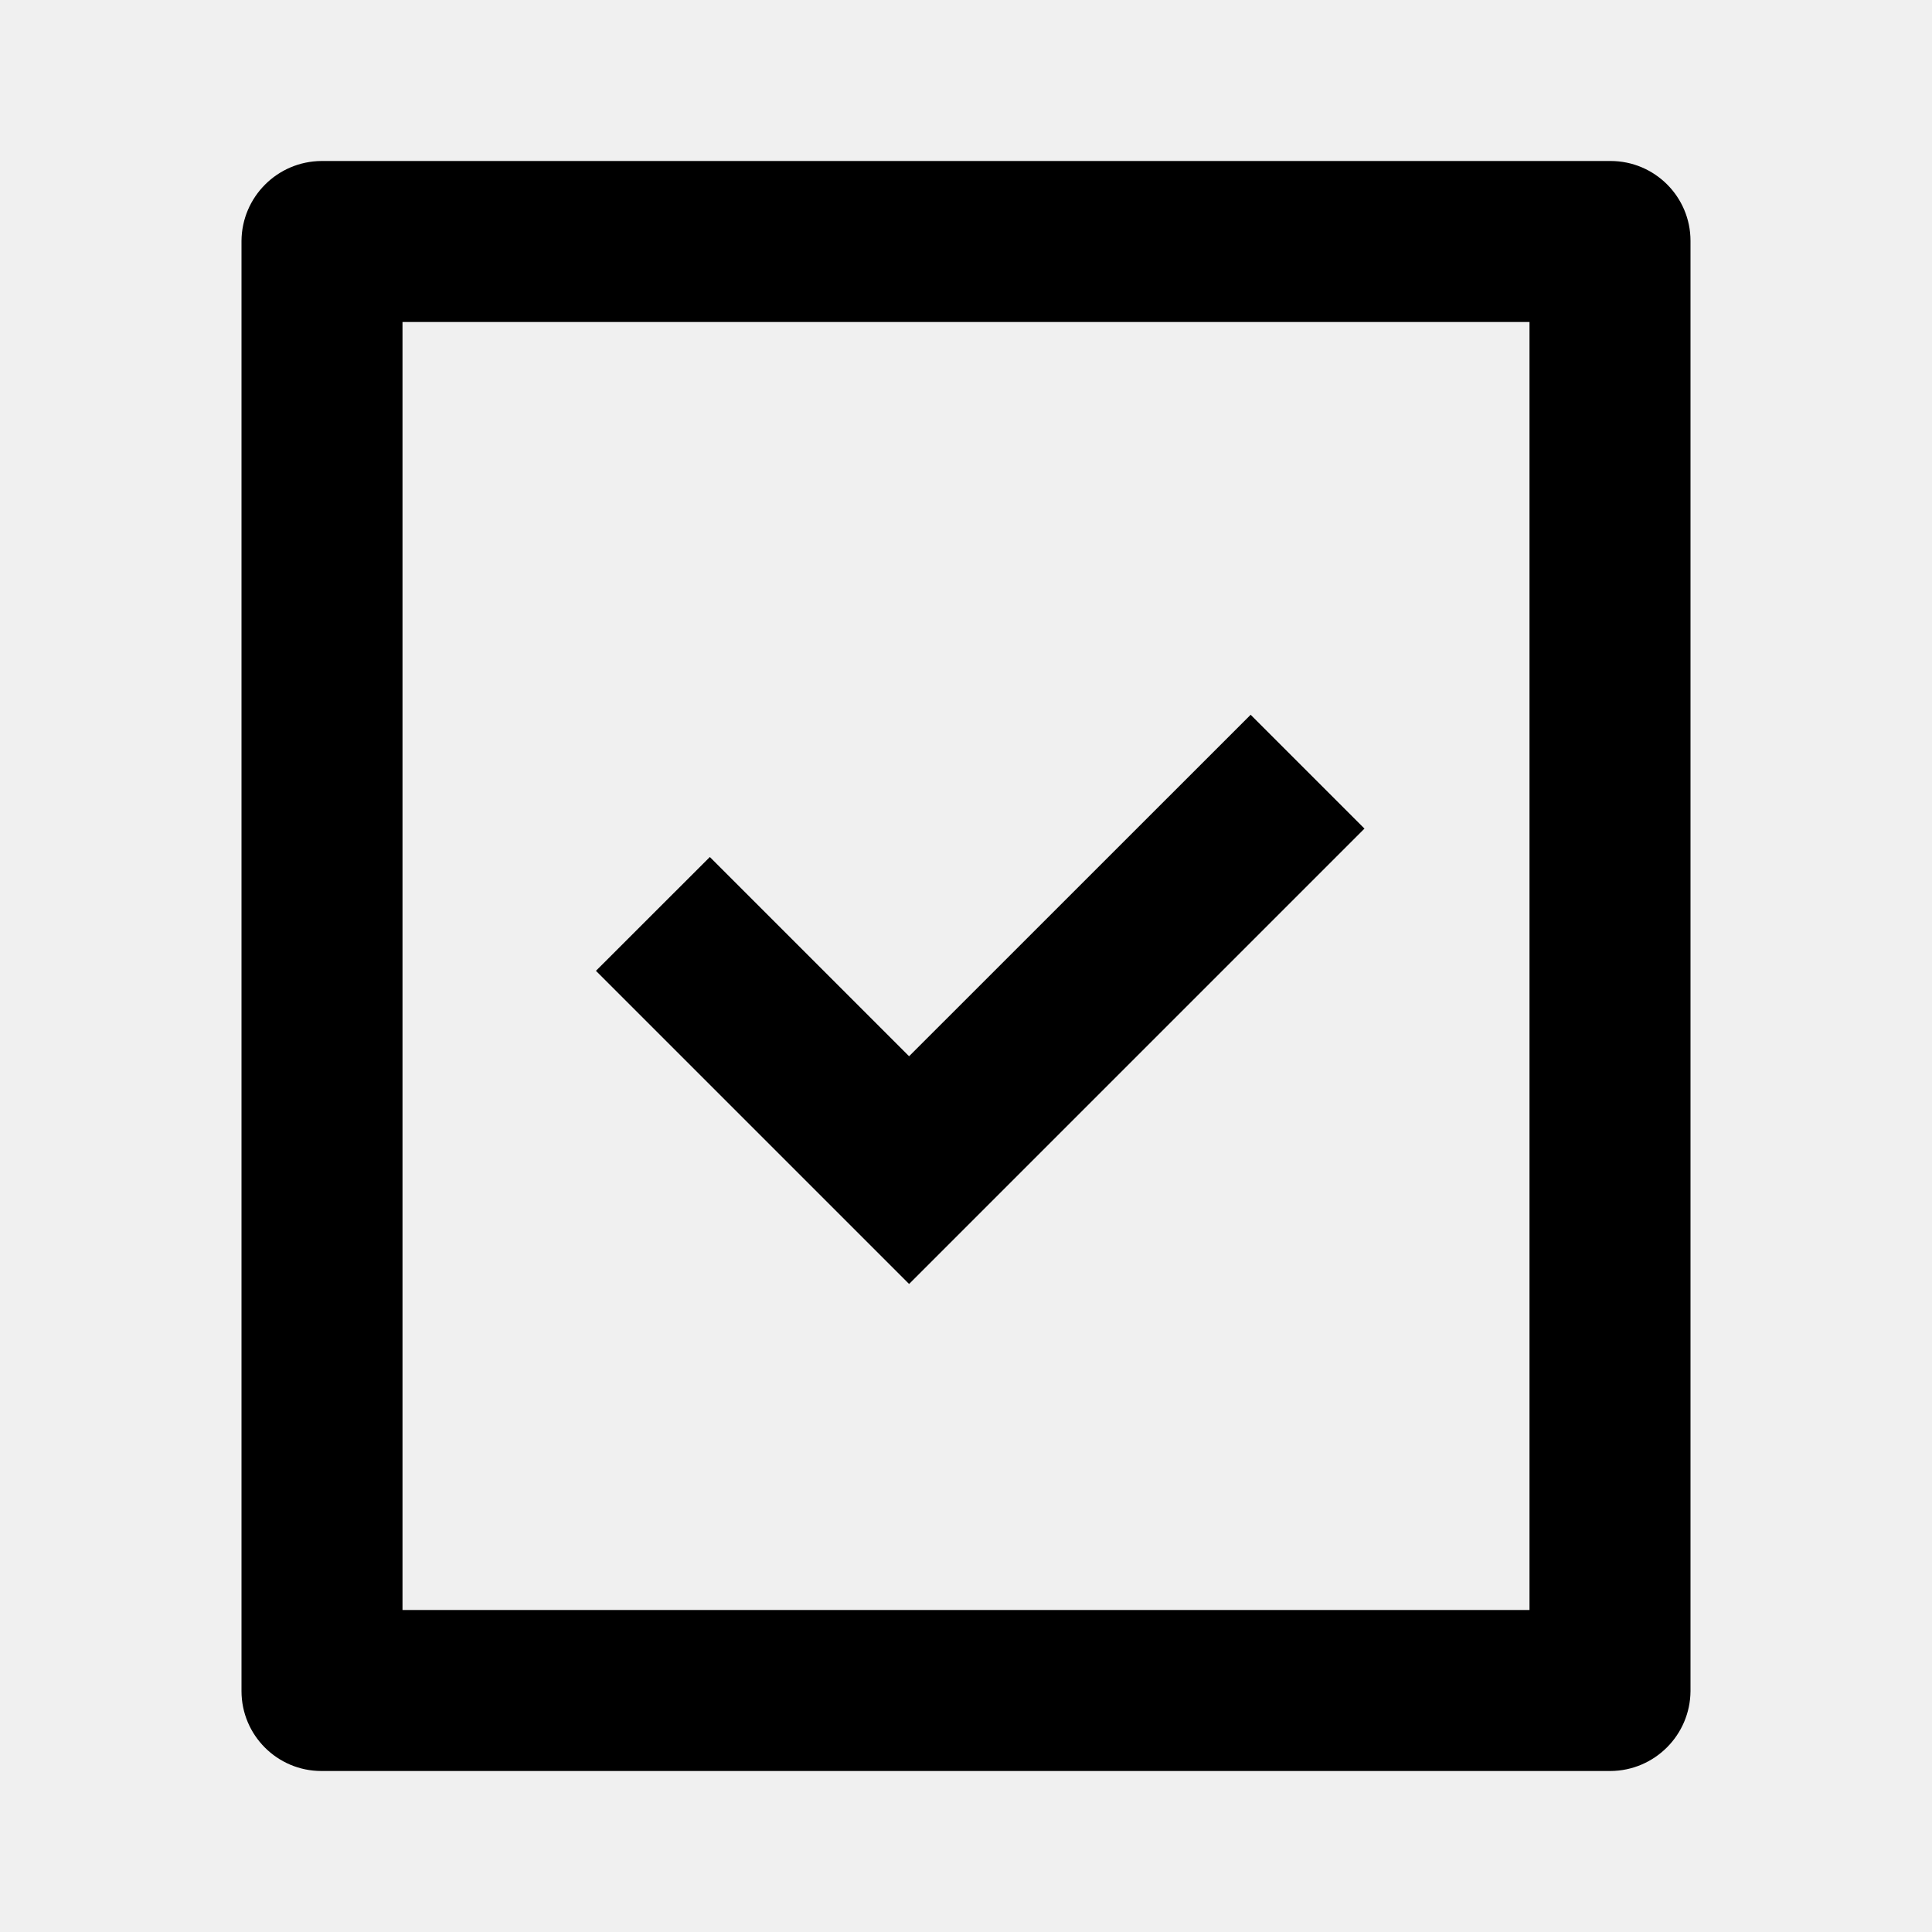
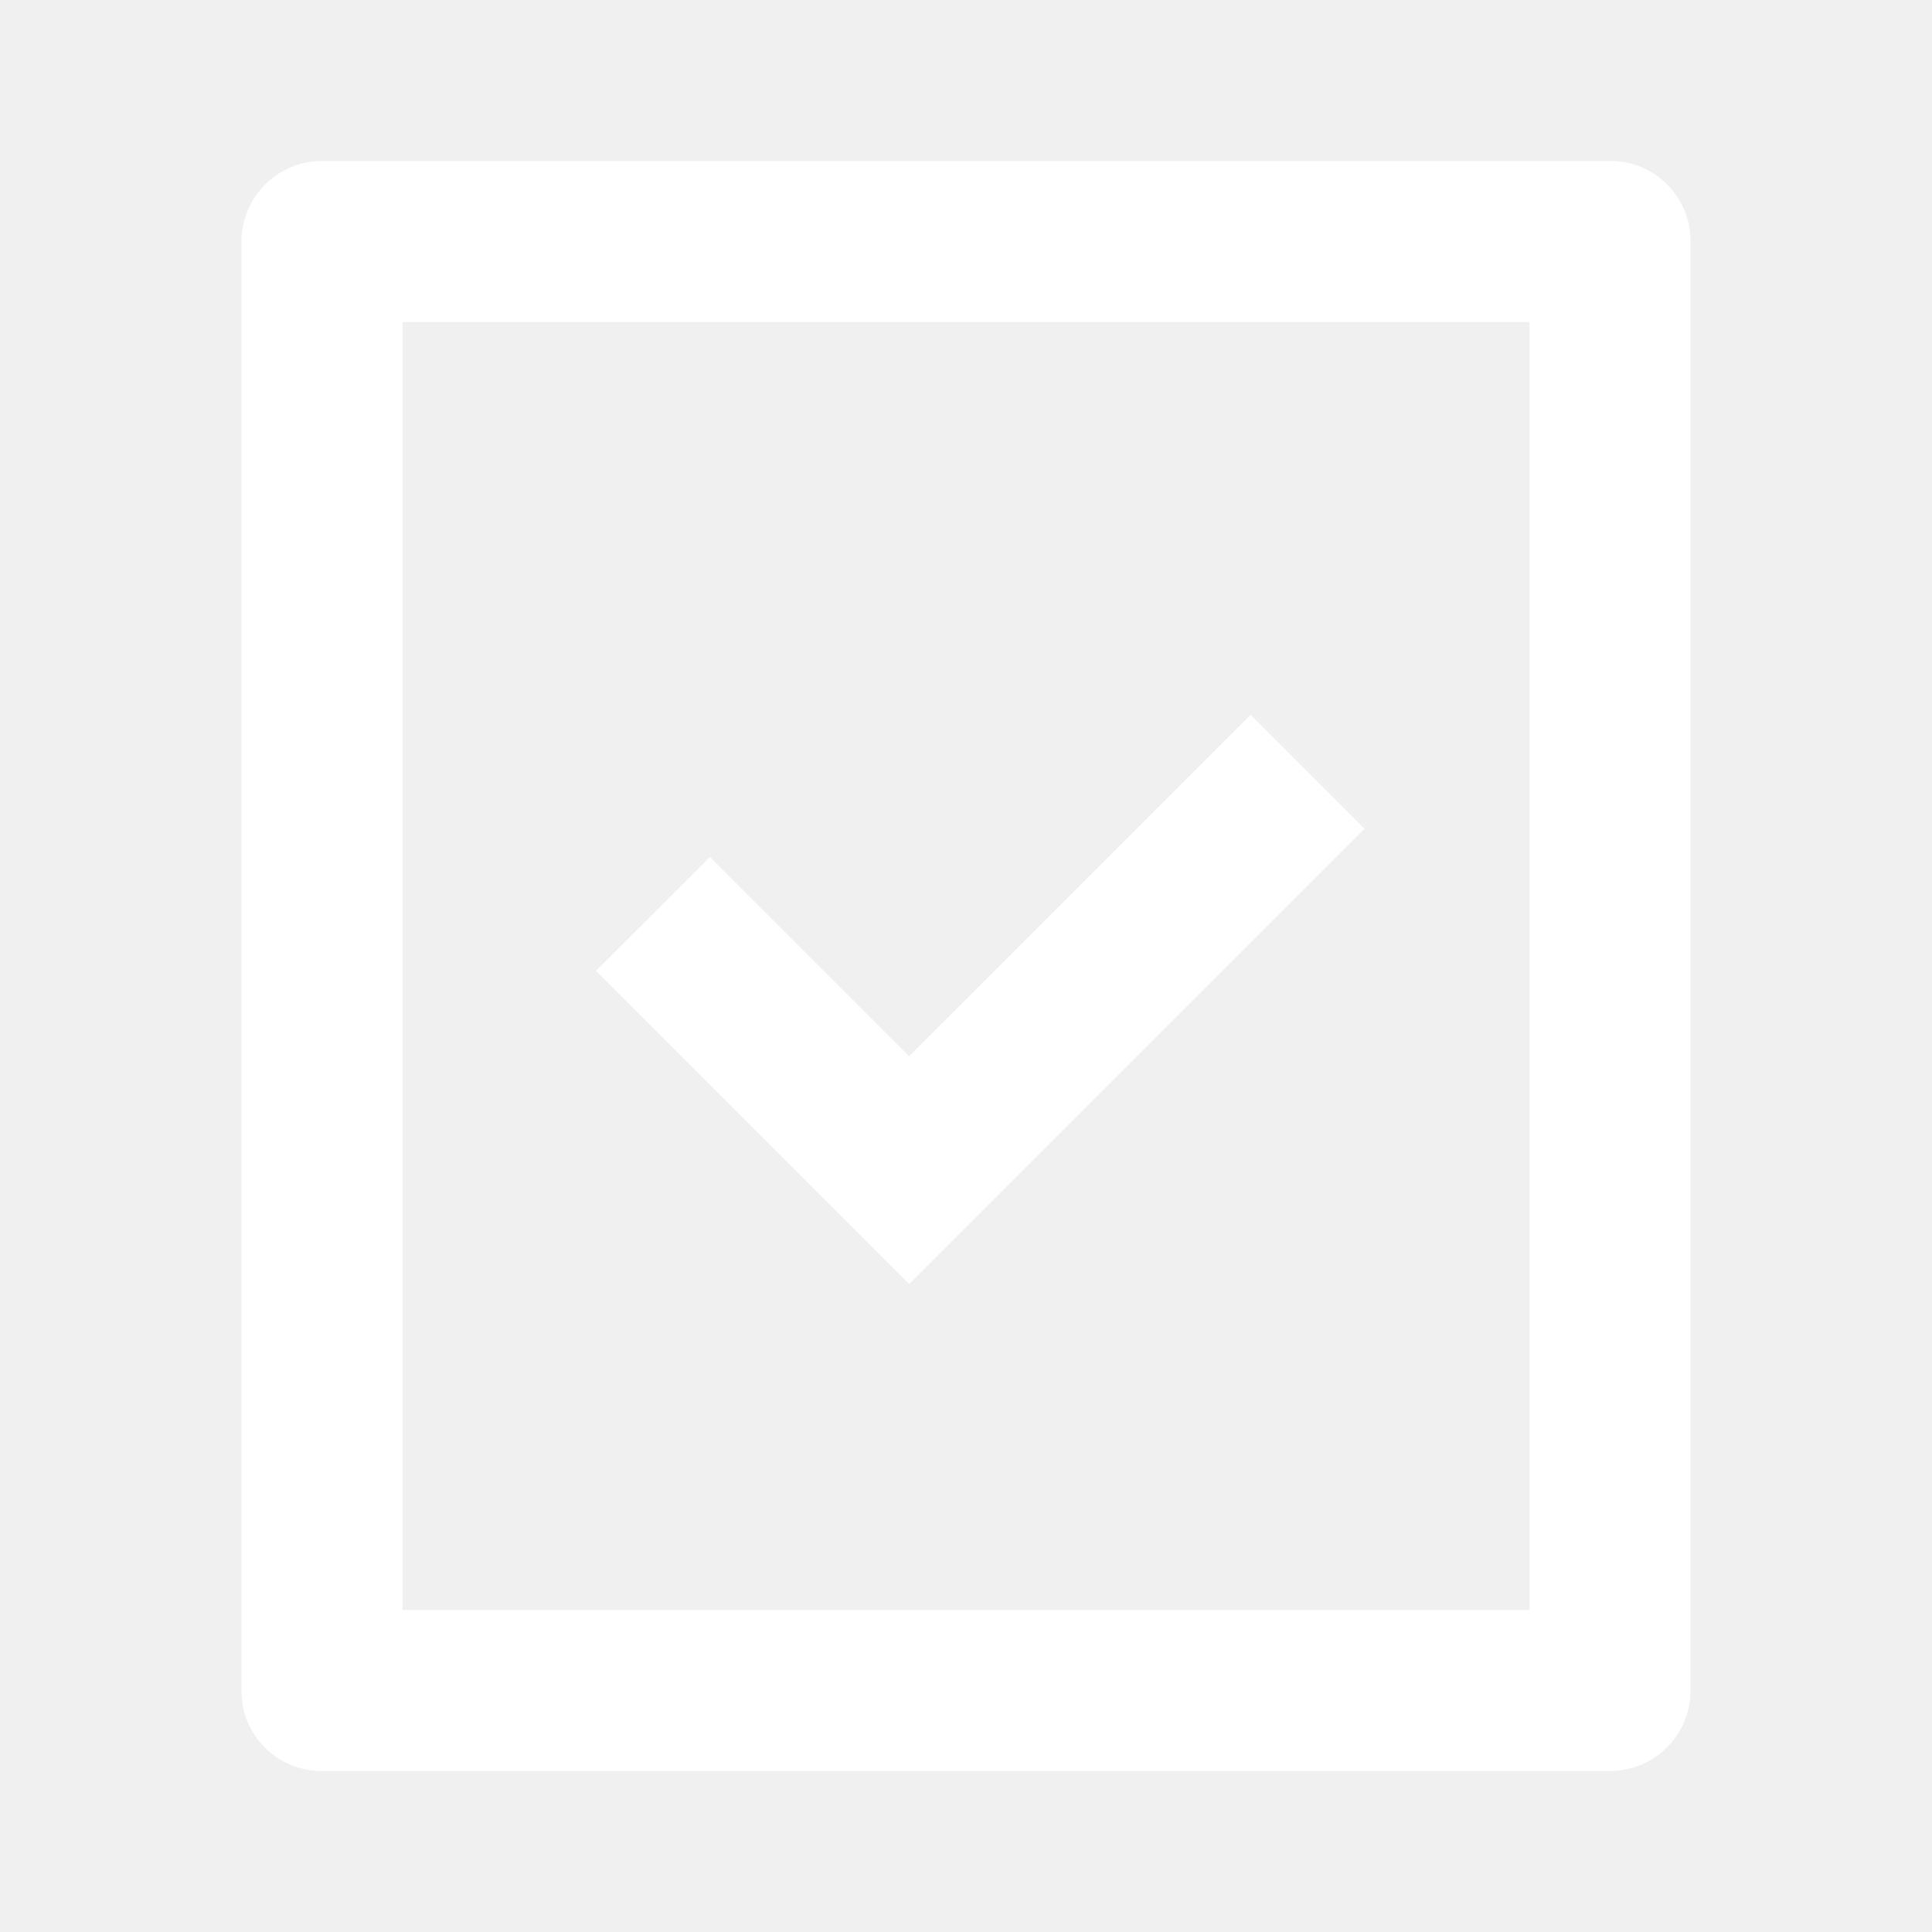
- <svg xmlns="http://www.w3.org/2000/svg" viewBox="0 0 24 24" width="24" height="24">
-   <path fill="none" d="M0 0h24v24H0z" />
-   <path d="M21 2.992v18.016a1 1 0 0 1-.993.992H3.993A.993.993 0 0 1 3 21.008V2.992A1 1 0 0 1 3.993 2h16.014c.548 0 .993.444.993.992zM19 4H5v16h14V4zm-7.707 9.121l4.243-4.242 1.414 1.414-5.657 5.657-3.89-3.89 1.415-1.414 2.475 2.475z" />
+ <svg xmlns="http://www.w3.org/2000/svg" viewBox="0 0 24 24" width="24" height="24" version="1.1" id="svg6">
+   <defs id="defs10" />
+   <path fill="none" d="M0 0h24v24H0z" id="path2" />
+   <path d="M21 2.992v18.016a1 1 0 0 1-.993.992H3.993A.993.993 0 0 1 3 21.008V2.992A1 1 0 0 1 3.993 2h16.014c.548 0 .993.444.993.992zM19 4H5v16h14V4zm-7.707 9.121l4.243-4.242 1.414 1.414-5.657 5.657-3.89-3.89 1.415-1.414 2.475 2.475z" id="path4" style="fill:#ffffff;fill-opacity:1" />
</svg>
